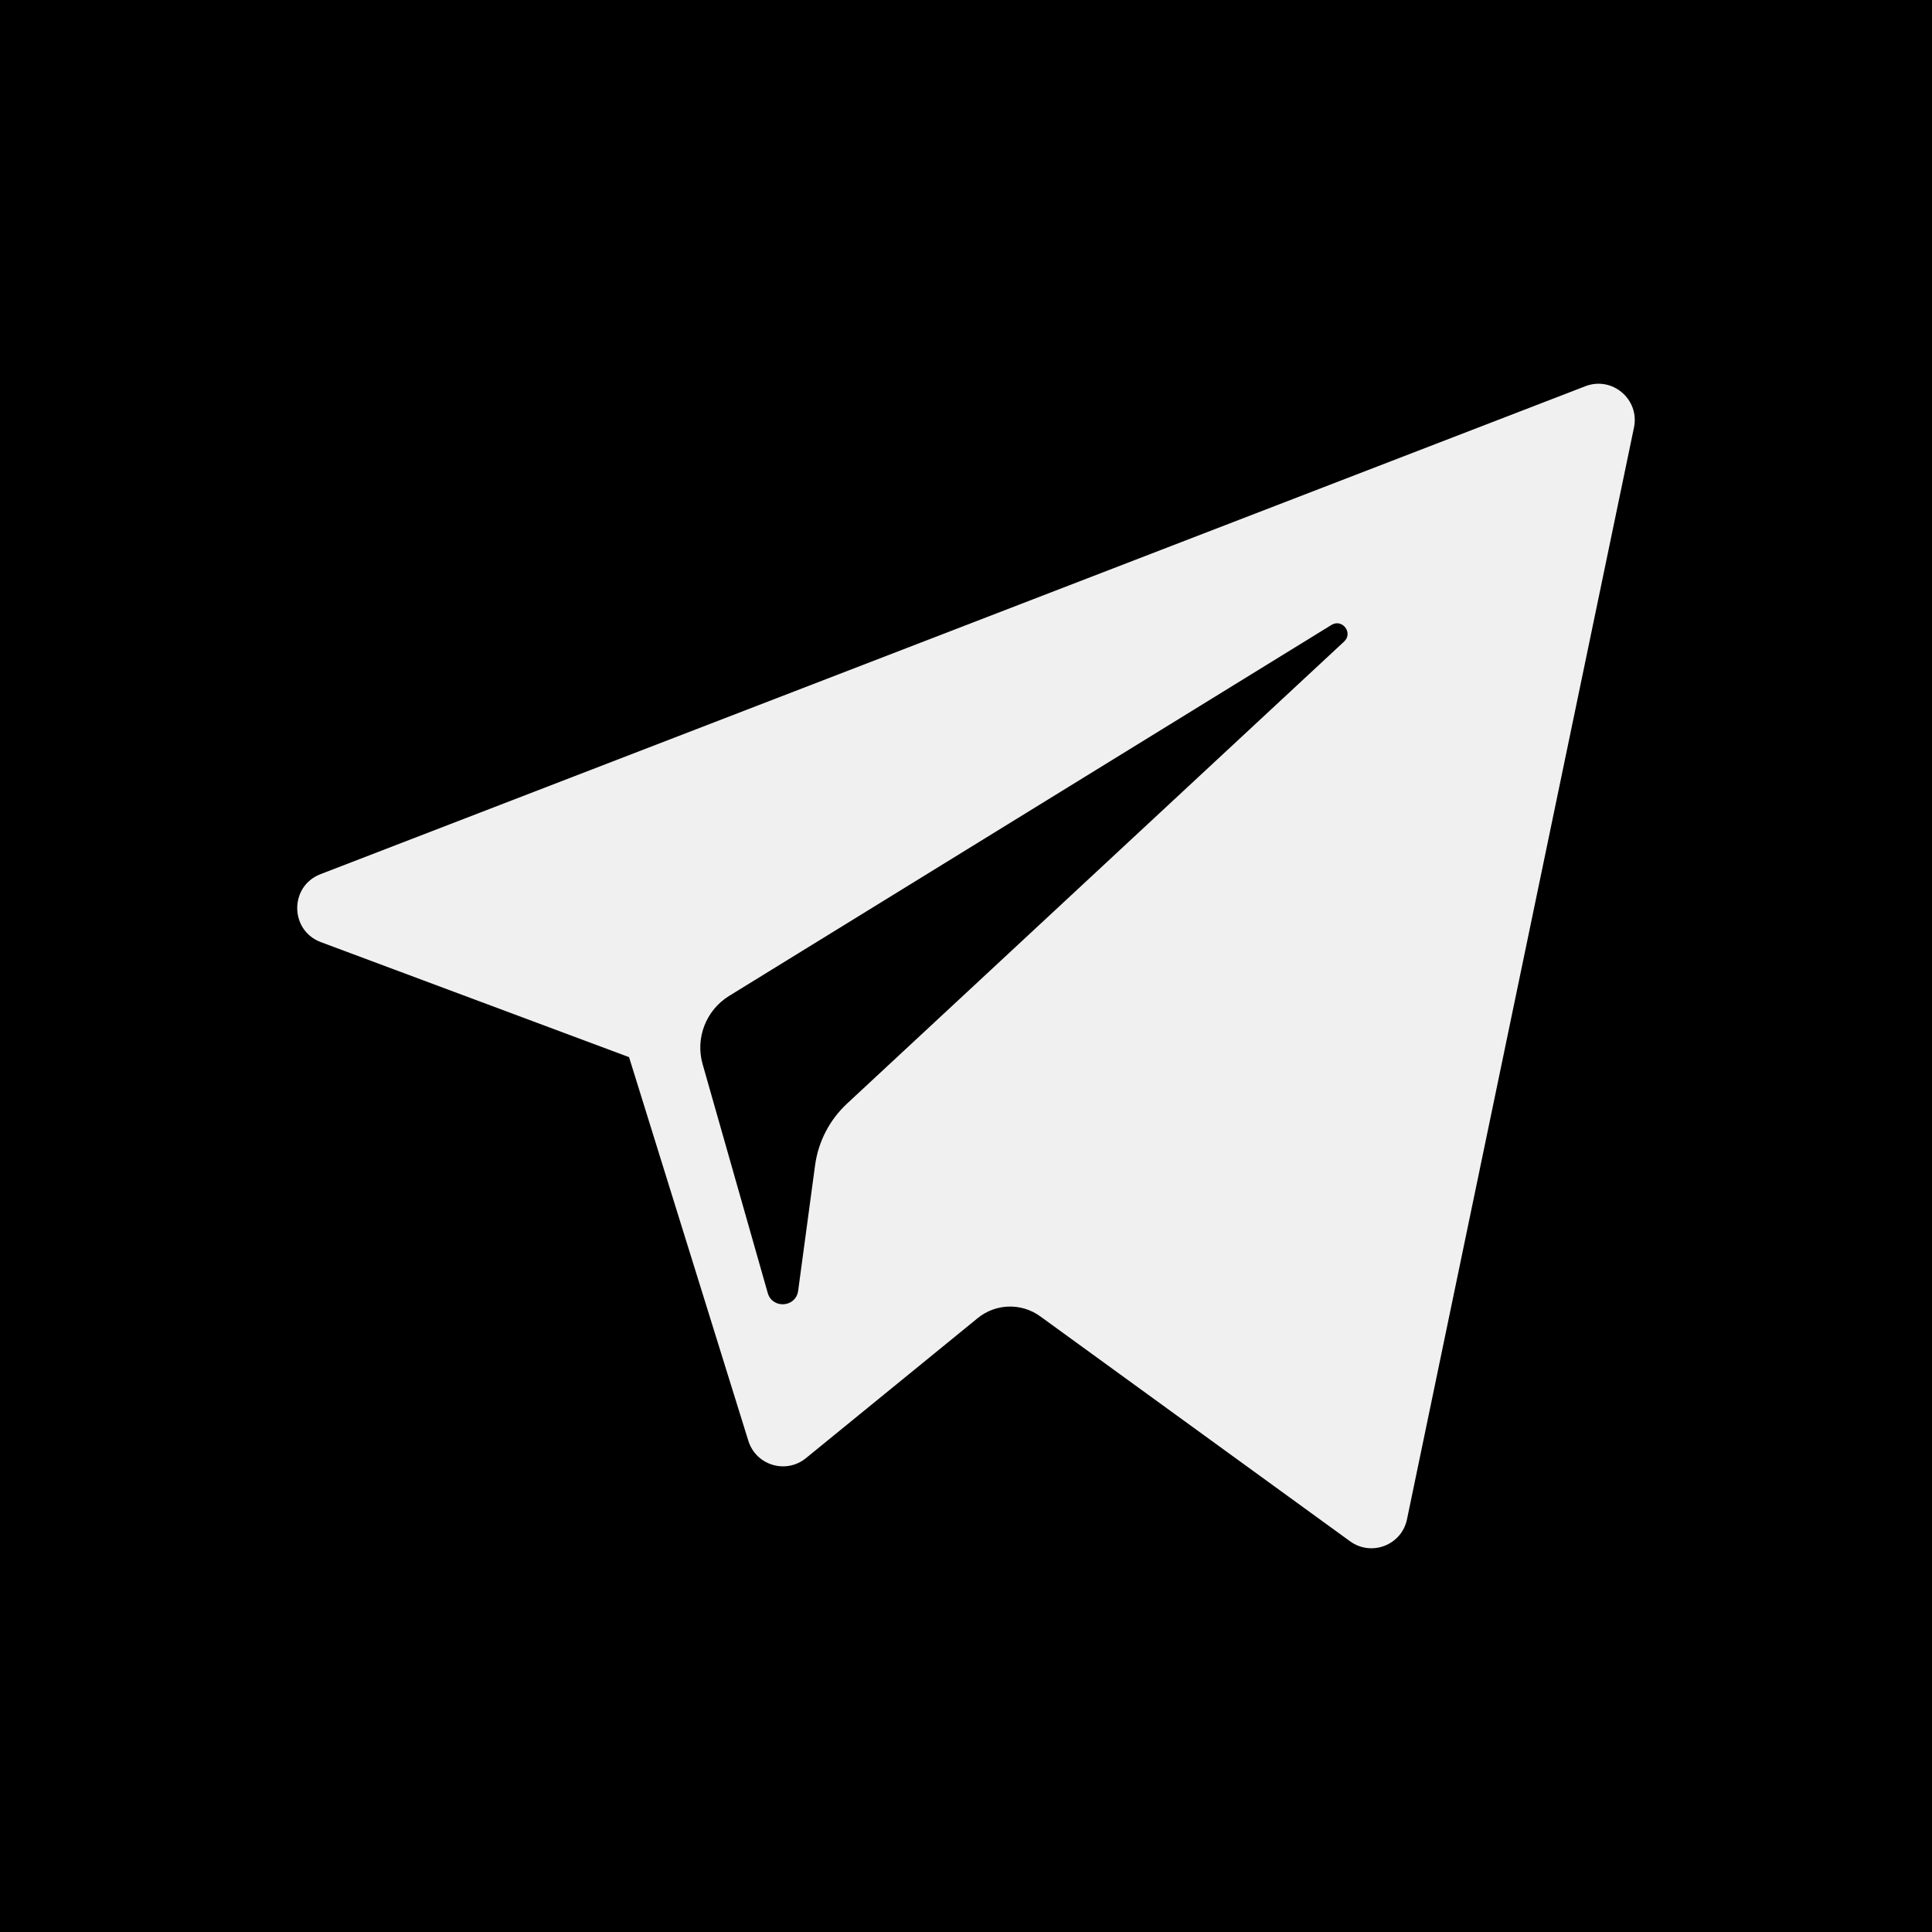
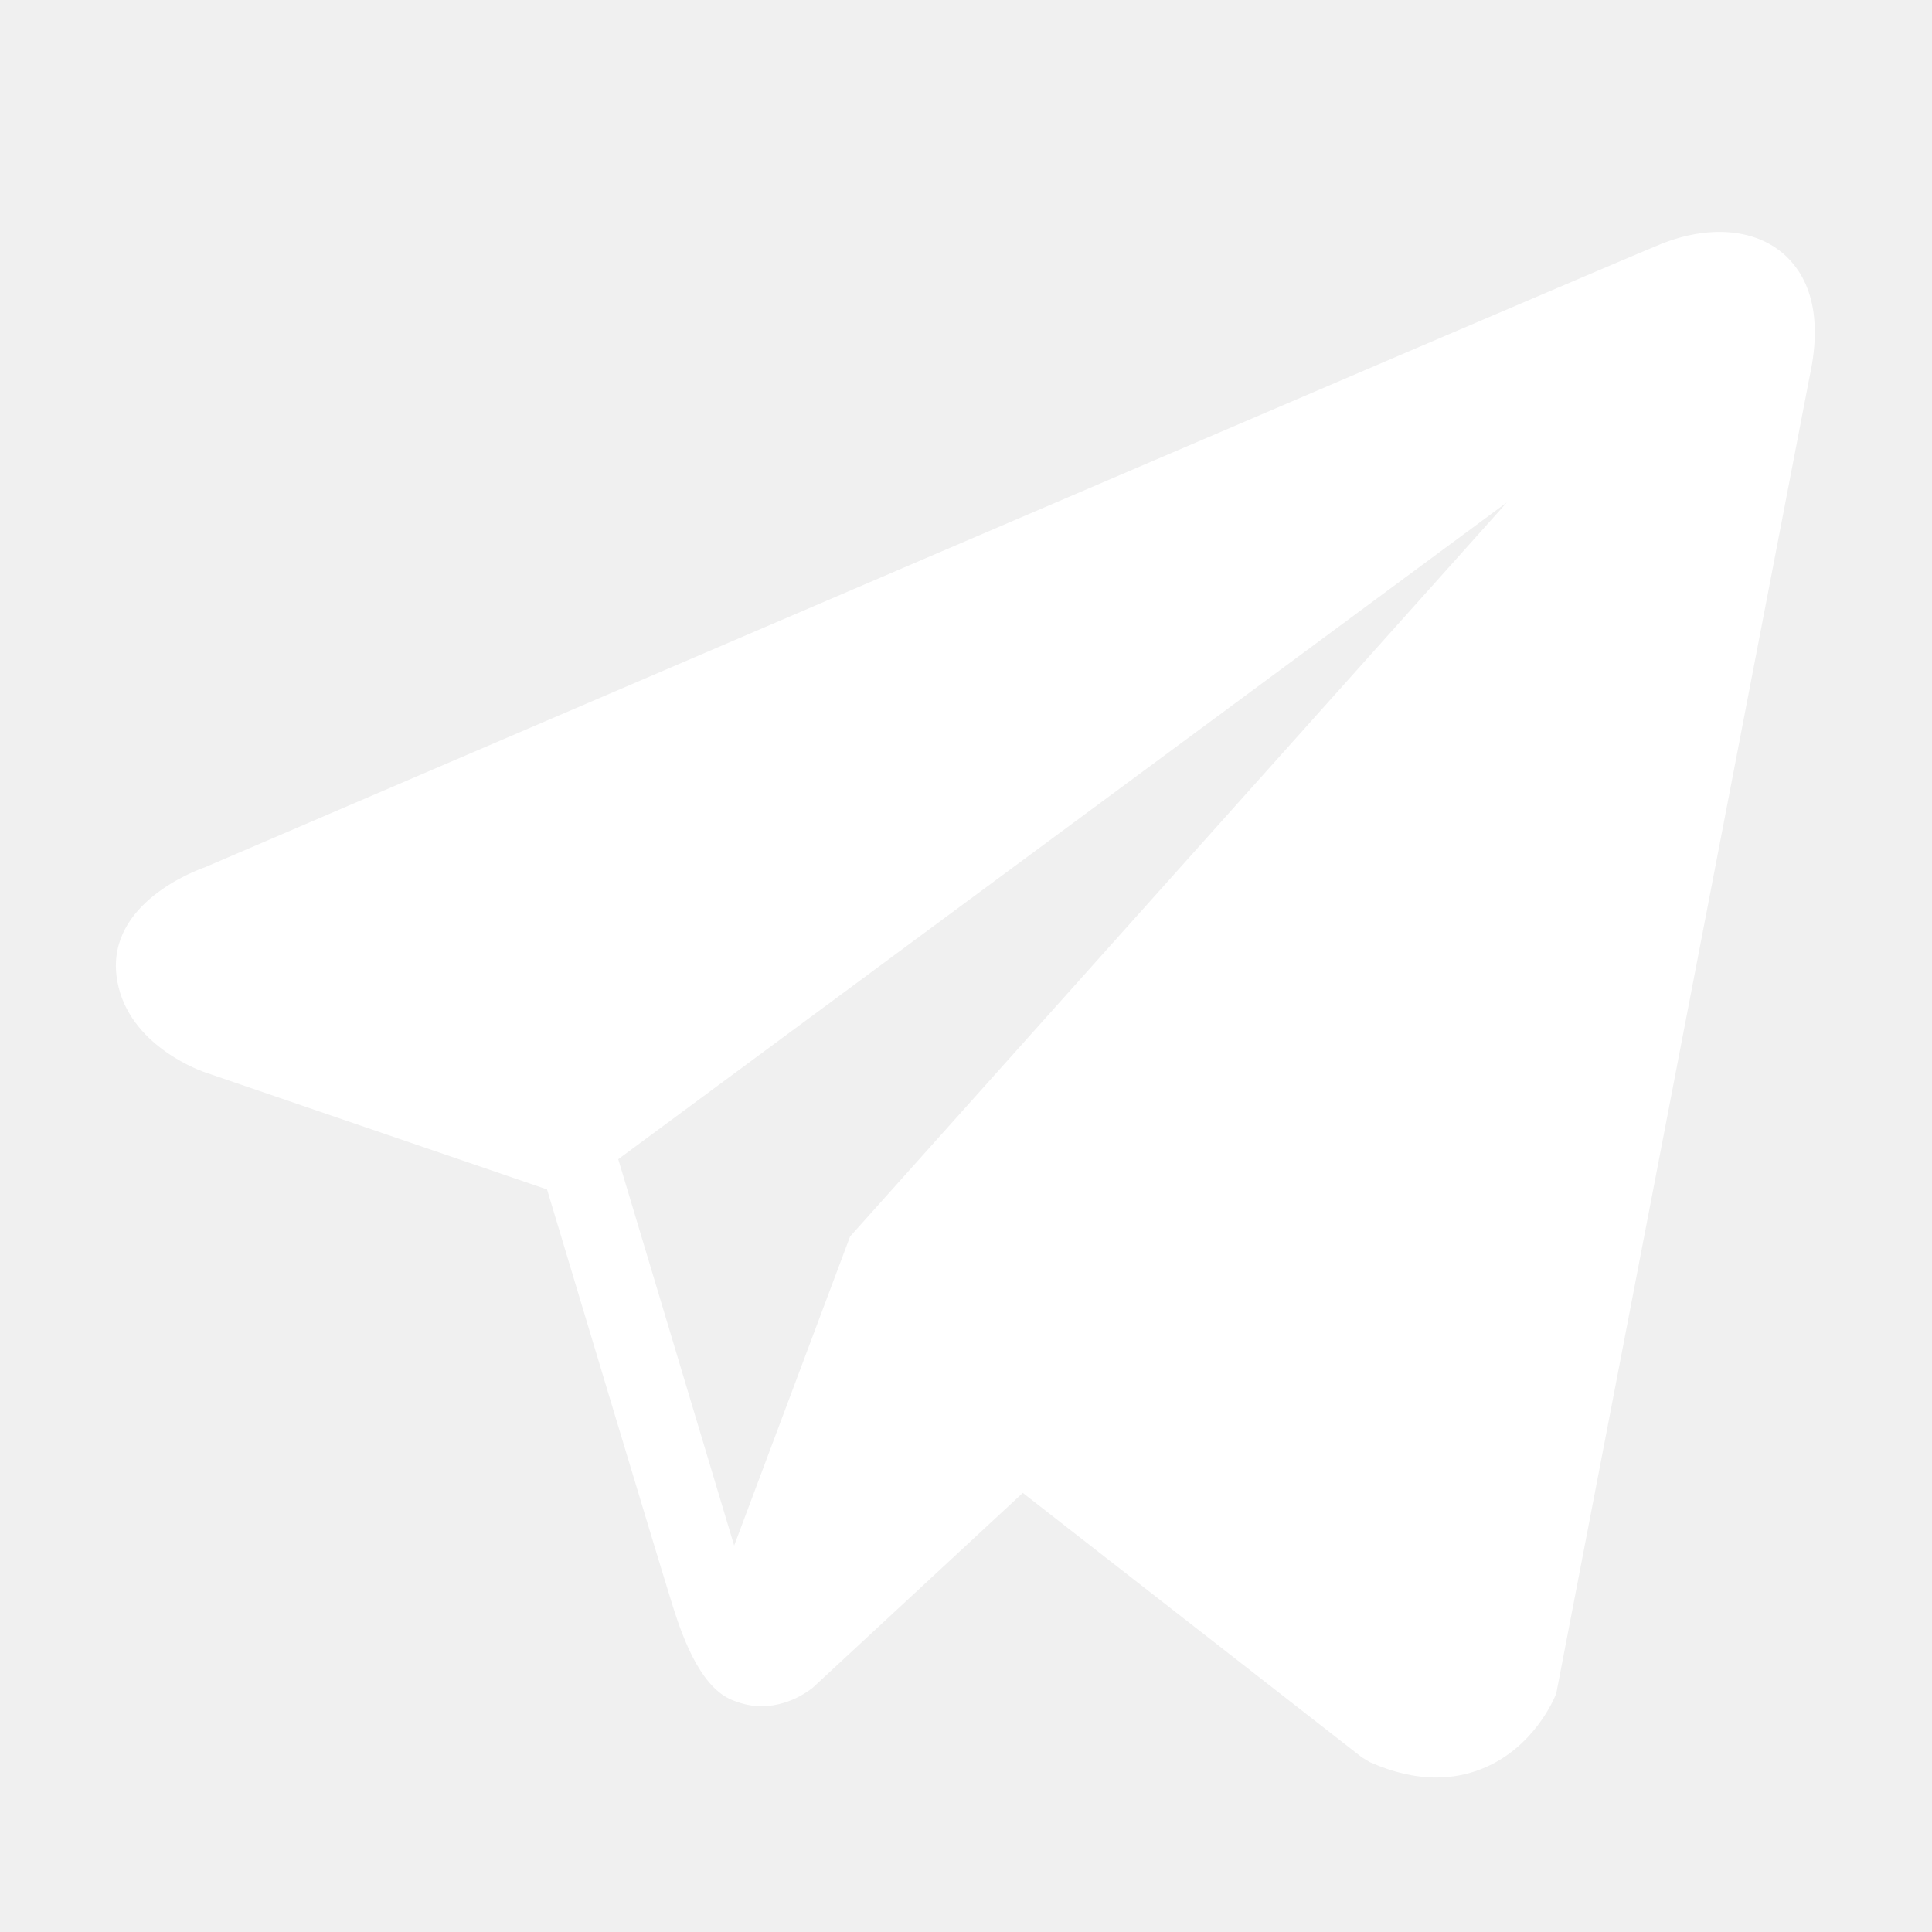
- <svg xmlns="http://www.w3.org/2000/svg" fill="#000000" height="800px" width="800px" version="1.1" id="Layer_1" viewBox="0 0 455 455" xml:space="preserve">
-   <g>
-     <path style="fill-rule:evenodd;clip-rule:evenodd;" d="M0,0v455h455V0H0z M384.814,100.68l-53.458,257.136   c-1.259,6.071-8.378,8.822-13.401,5.172l-72.975-52.981c-4.43-3.217-10.471-3.046-14.712,0.412l-40.46,32.981   c-4.695,3.84-11.771,1.7-13.569-4.083l-28.094-90.351l-72.583-27.089c-7.373-2.762-7.436-13.171-0.084-16.003L373.36,90.959   C379.675,88.517,386.19,94.049,384.814,100.68z" />
-     <path style="fill-rule:evenodd;clip-rule:evenodd;" d="M313.567,147.179l-141.854,87.367c-5.437,3.355-7.996,9.921-6.242,16.068   l15.337,53.891c1.091,3.818,6.631,3.428,7.162-0.517l3.986-29.553c0.753-5.564,3.406-10.693,7.522-14.522l117.069-108.822   C318.739,149.061,316.115,145.614,313.567,147.179z" />
-   </g>
+ <svg xmlns="http://www.w3.org/2000/svg" fill="#FFFFFF" viewBox="0 0 50 50" width="50px" height="50px">
+   <path d="M46.137,6.552c-0.75-0.636-1.928-0.727-3.146-0.238l-0.002,0C41.708,6.828,6.728,21.832,5.304,22.445 c-0.259,0.09-2.521,0.934-2.288,2.814c0.208,1.695,2.026,2.397,2.248,2.478l8.893,3.045c0.59,1.964,2.765,9.21,3.246,10.758 c0.3,0.965,0.789,2.233,1.646,2.494c0.752,0.29,1.5,0.025,1.984-0.355l5.437-5.043l8.777,6.845l0.209,0.125 c0.596,0.264,1.167,0.396,1.712,0.396c0.421,0,0.825-0.079,1.211-0.237c1.315-0.54,1.841-1.793,1.896-1.935l6.556-34.077 C47.231,7.933,46.675,7.007,46.137,6.552z M22,32l-3,8l-3-10l23-17L22,32z" />
</svg>
